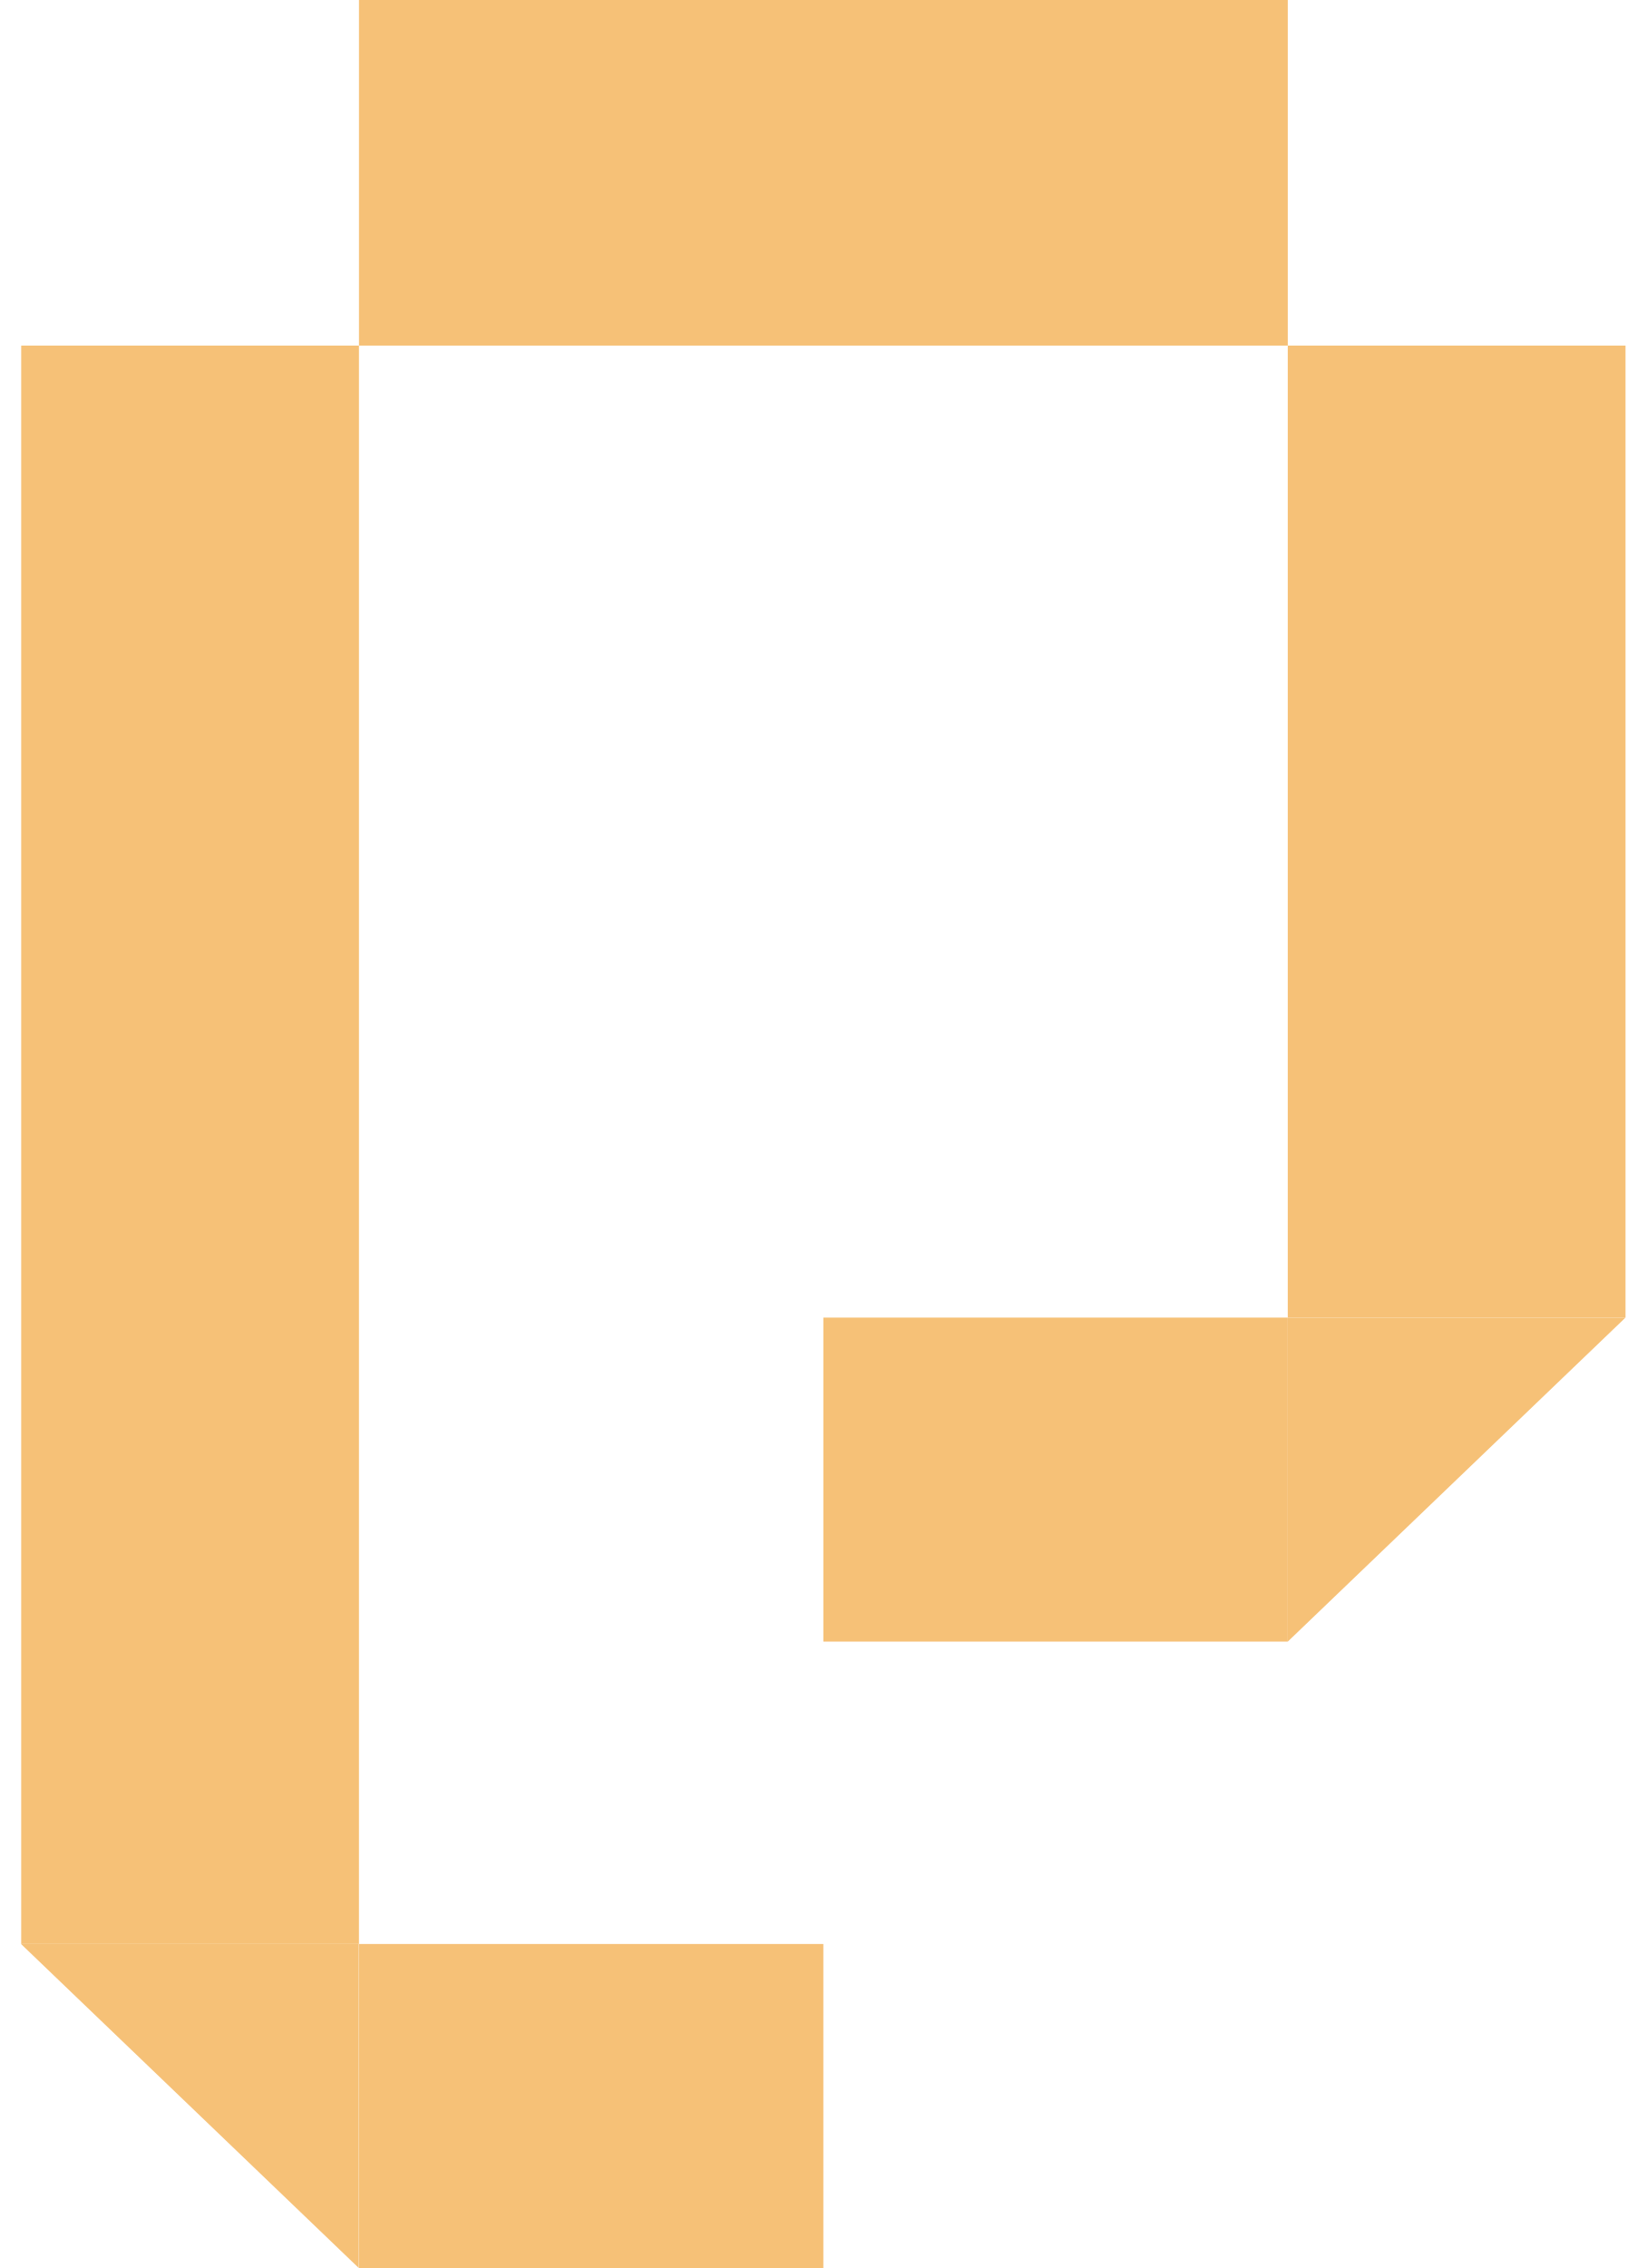
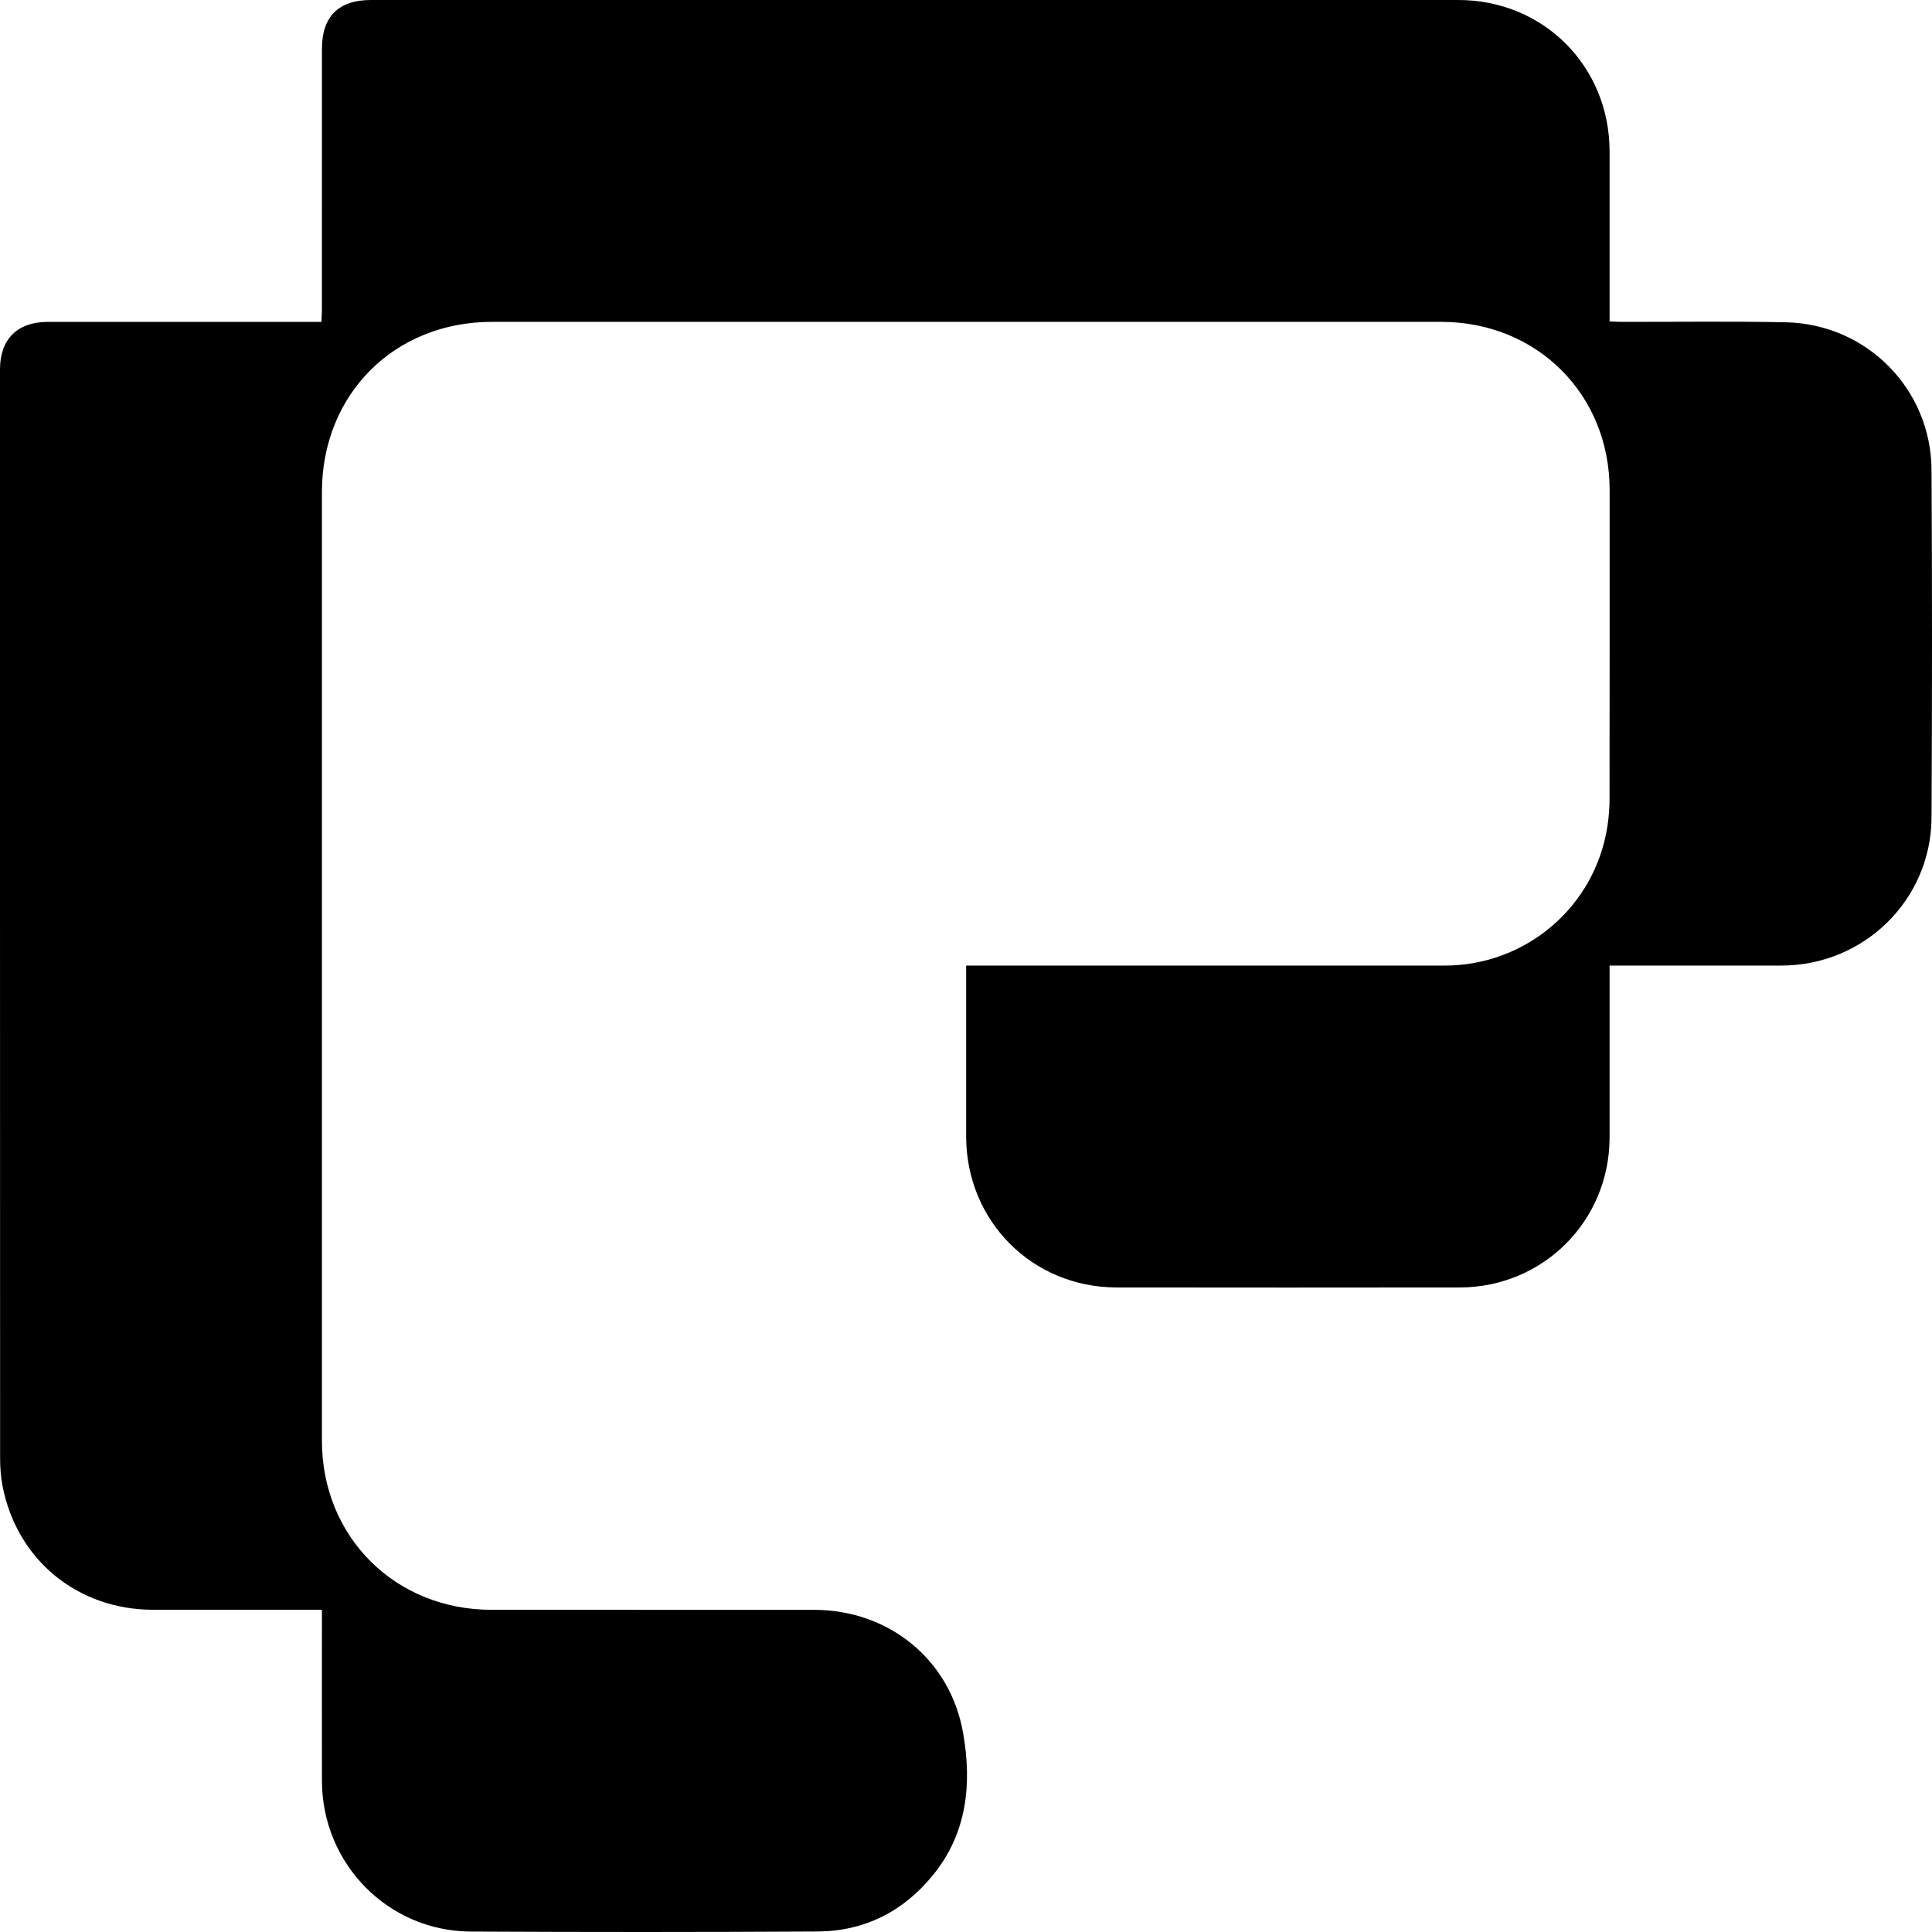
- <svg xmlns="http://www.w3.org/2000/svg" width="61" height="84" viewBox="0 0 61 84" fill="none">
-   <rect x="13.299" width="34.41" height="12.8" fill="#F6C177" />
-   <rect x="47.709" y="48.8" width="36" height="12.513" transform="rotate(-90 47.7086 48.7998)" fill="#F6C177" />
-   <rect x="0.786" y="72" width="59.2" height="12.513" transform="rotate(-90 0.785522 72)" fill="#F6C177" />
-   <rect x="30.503" y="48.8" width="17.205" height="12" fill="#F6C177" />
-   <rect x="13.298" y="72" width="17.205" height="12" fill="#F6C177" />
-   <path d="M0.779 72L13.291 84L13.291 72L0.779 72Z" fill="#F6C177" />
-   <path d="M47.709 60.8L60.221 48.8L47.709 48.8L47.709 60.8Z" fill="#F6C177" />
+ <svg xmlns="http://www.w3.org/2000/svg" width="166" height="166" viewBox="0 0 166 166" fill="none">
+   <path d="M27.662 138.312C27.253 138.312 26.95 138.312 26.646 138.312C22.145 138.312 17.643 138.315 13.142 138.312C6.668 138.306 1.457 134.034 0.222 127.696C0.071 126.919 0.011 126.113 0.009 125.32C-0.001 94.118 7.62726e-05 62.917 7.62726e-05 31.716C7.62726e-05 29.152 1.495 27.66 4.084 27.659C11.621 27.654 19.157 27.657 26.694 27.657H27.613C27.631 27.275 27.659 26.954 27.659 26.633C27.662 19.148 27.659 11.662 27.662 4.177C27.662 1.426 29.094 0 31.854 0C63.004 0 94.154 0 125.304 0C132.616 0 138.295 5.694 138.298 13.017C138.298 17.544 138.298 22.072 138.298 26.599V27.614C138.638 27.629 138.936 27.654 139.234 27.654C143.966 27.663 148.7 27.595 153.431 27.692C160.389 27.834 165.919 33.422 165.959 40.376C166.016 50.329 166.011 60.285 165.96 70.238C165.925 77.323 160.154 82.958 153.06 82.963C148.456 82.966 143.852 82.963 139.248 82.963H138.298V83.911C138.298 88.516 138.299 93.121 138.298 97.724C138.295 104.891 132.599 110.609 125.423 110.62C115.597 110.634 105.77 110.632 95.946 110.62C88.677 110.611 83.013 104.906 83.012 97.623C83.012 93.045 83.012 88.467 83.012 83.888C83.012 83.61 83.012 83.334 83.012 82.965H83.98C97.356 82.965 110.731 82.965 124.107 82.965C131.142 82.965 137.075 77.883 138.119 70.946C138.233 70.187 138.293 69.412 138.293 68.644C138.306 59.796 138.301 50.947 138.301 42.099C138.301 33.89 132.066 27.659 123.838 27.655C112.109 27.651 100.38 27.655 88.649 27.655C73.19 27.655 57.731 27.655 42.272 27.655C33.873 27.655 27.659 33.879 27.659 42.292C27.659 69.455 27.659 96.618 27.659 123.78C27.659 132.05 33.941 138.315 42.23 138.317C51.465 138.317 60.7 138.312 69.933 138.319C76.363 138.323 81.653 142.583 82.755 148.915C83.514 153.265 83.105 157.505 80.157 161.118C77.604 164.249 74.273 165.934 70.24 165.957C60.312 166.014 50.382 166.013 40.454 165.963C33.337 165.928 27.681 160.151 27.662 153.017C27.652 148.465 27.661 143.912 27.661 139.36C27.661 139.054 27.661 138.748 27.661 138.315L27.662 138.312Z" fill="currentColor" />
</svg>
